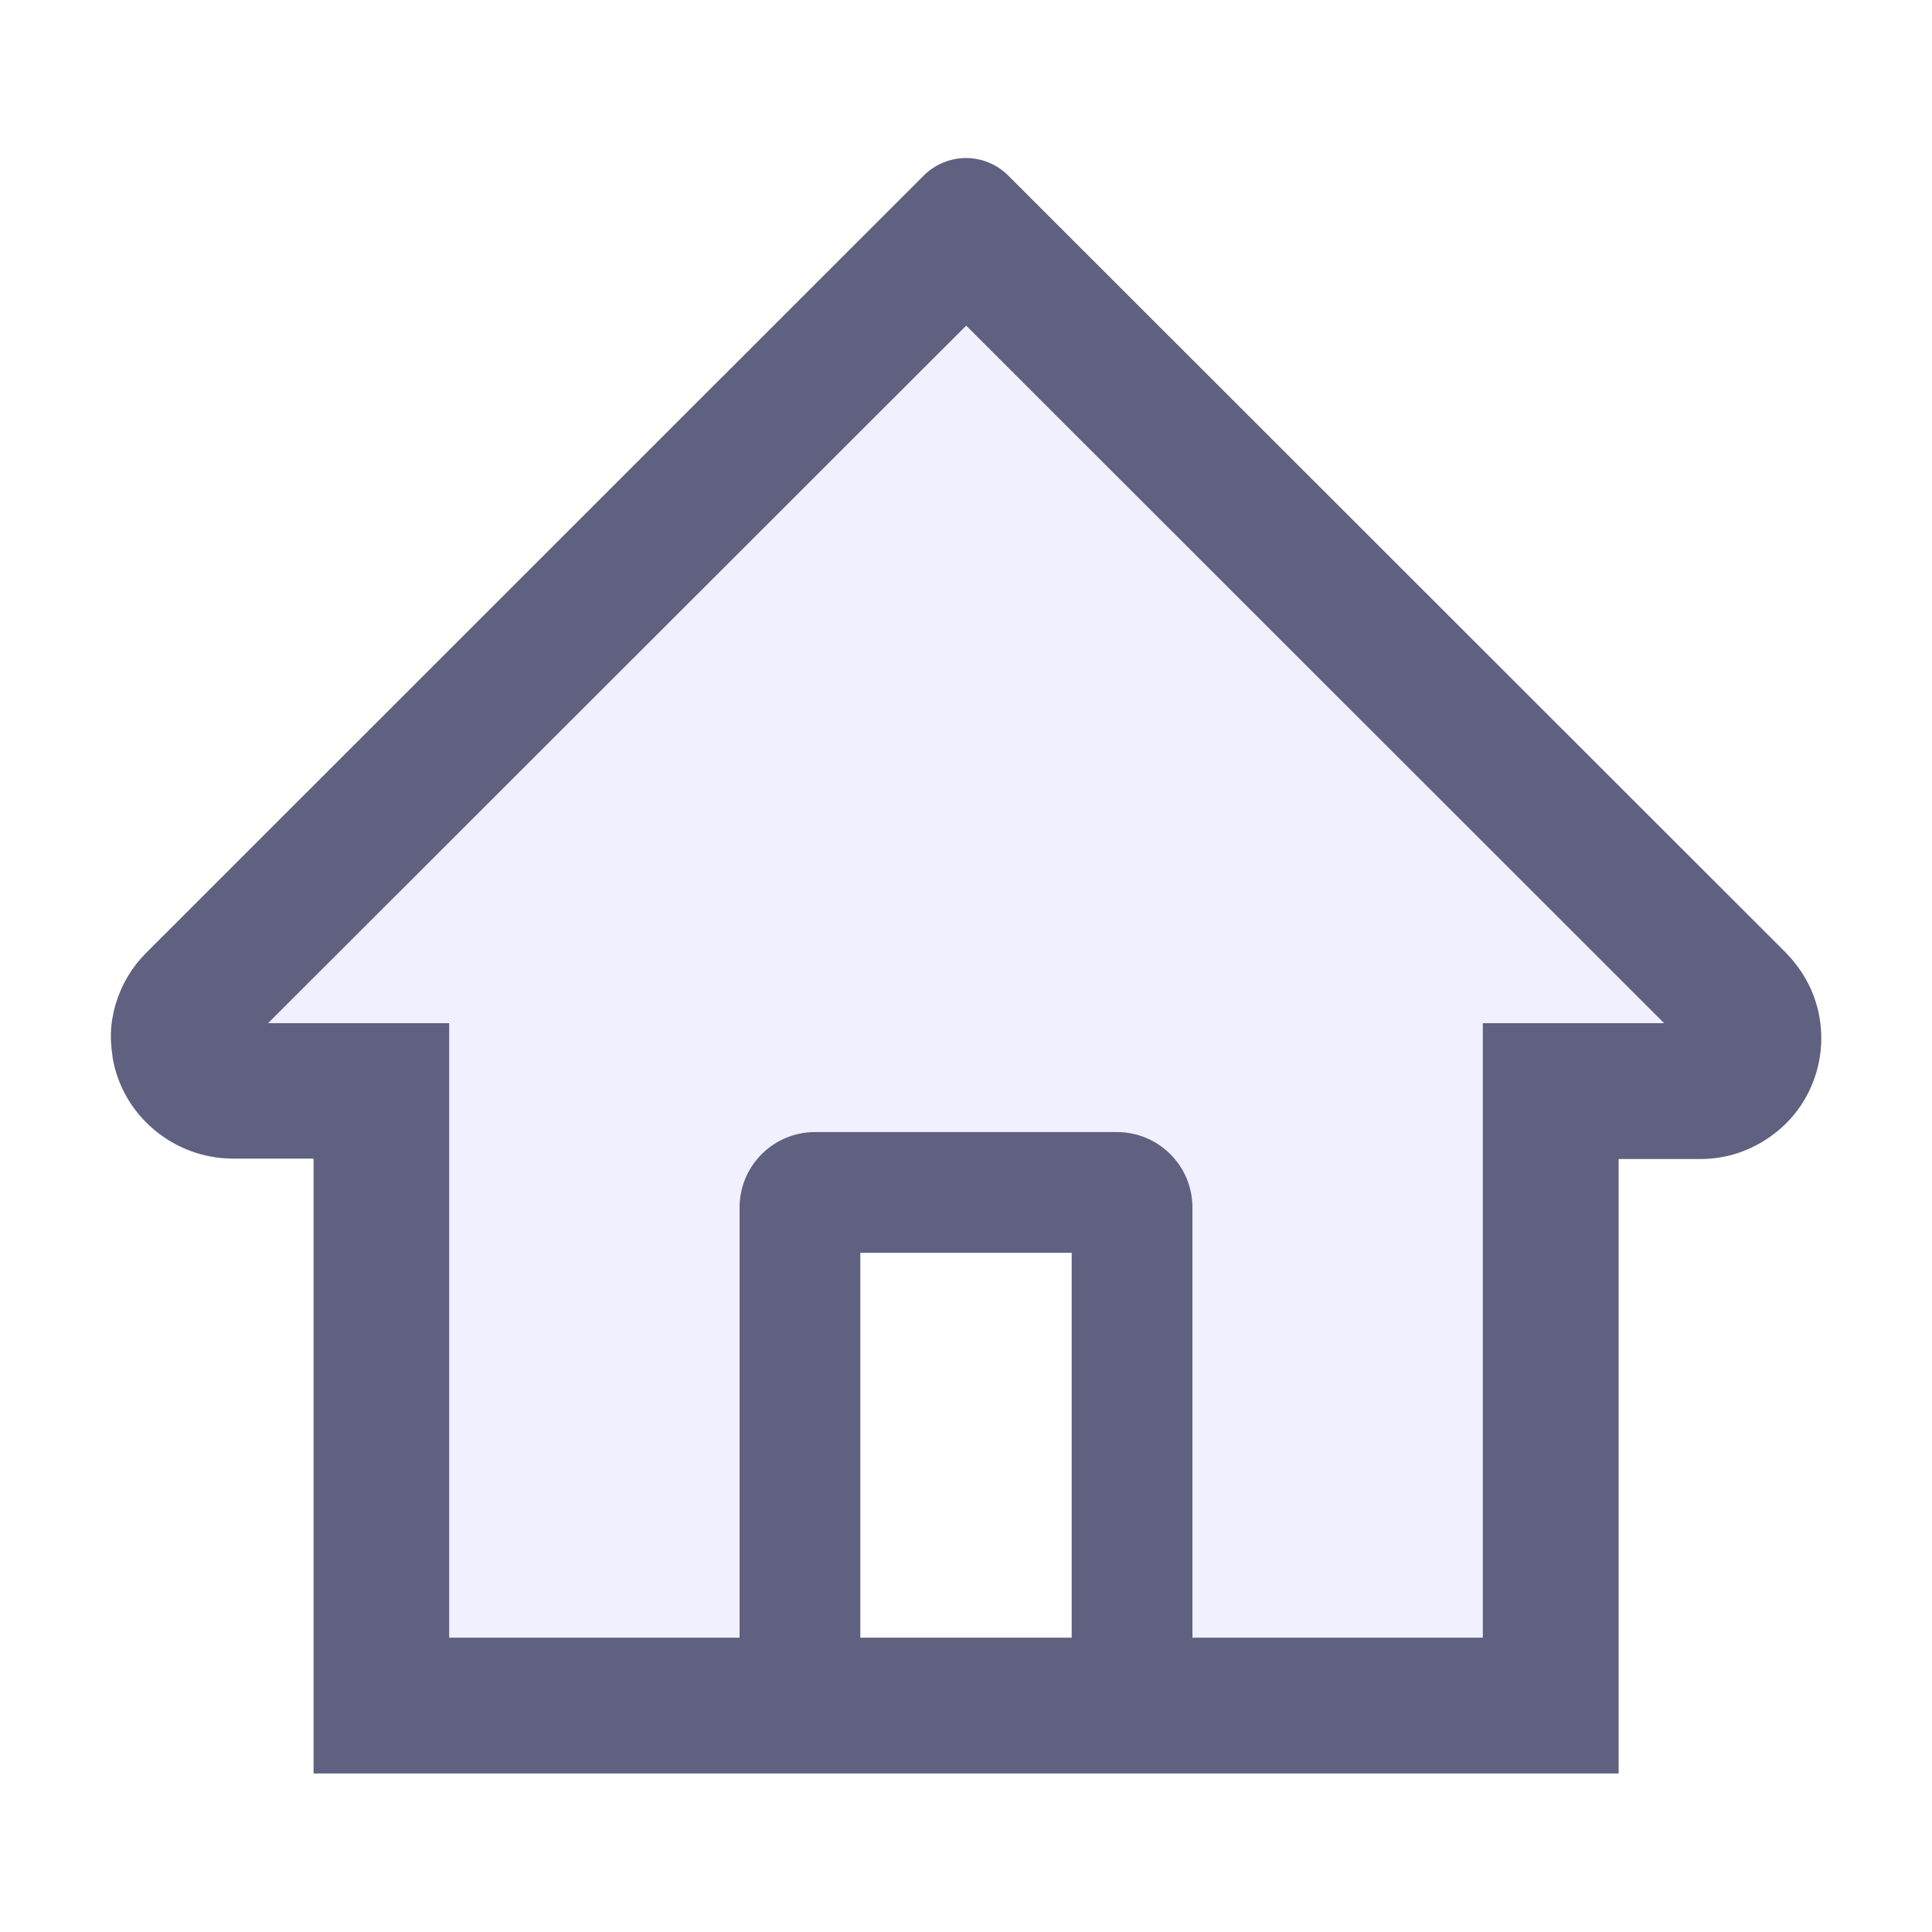
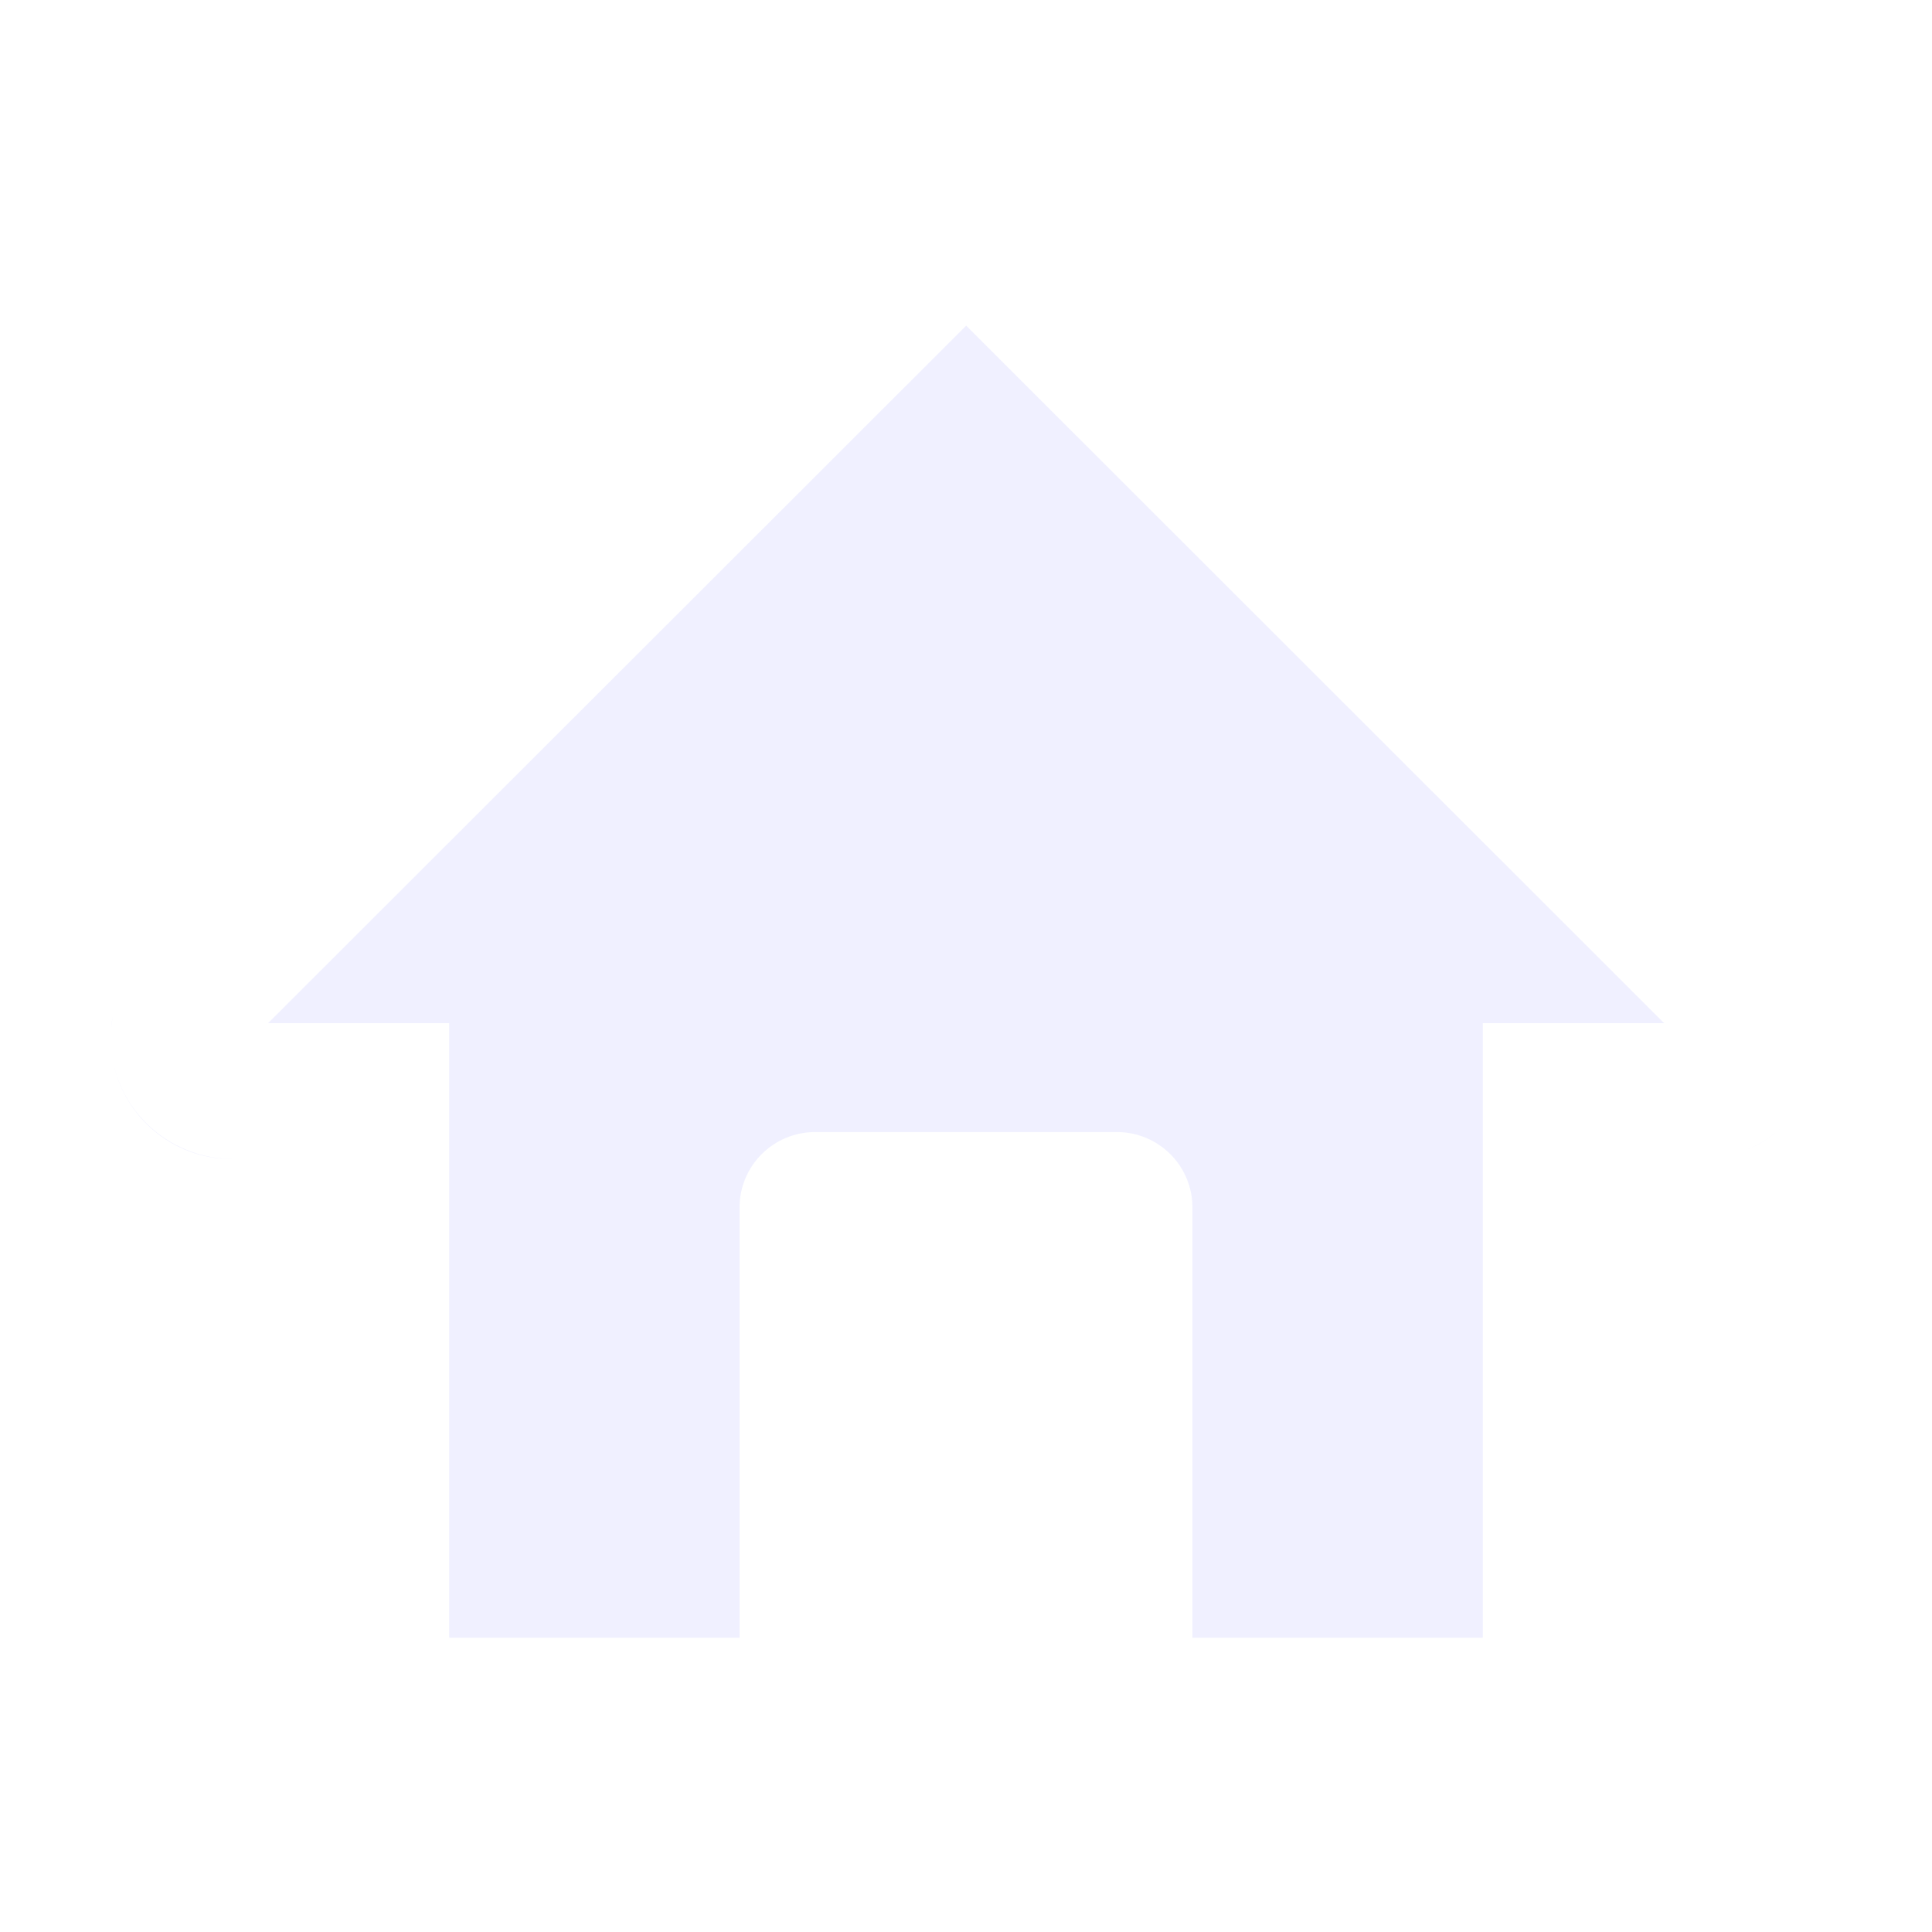
<svg xmlns="http://www.w3.org/2000/svg" width="20" height="20" viewBox="0 0 20 20" fill="none">
  <path d="M10.002 3.371L2.775 10.592H4.65V16.953H7.656V12.5C7.656 12.068 8.006 11.719 8.438 11.719H11.562C11.994 11.719 12.344 12.068 12.344 12.5V16.953H15.35V10.592H17.227L10.453 3.822L10.002 3.371ZM18.488 11.631C18.371 11.748 18.232 11.842 18.082 11.902C18.232 11.84 18.371 11.748 18.488 11.631ZM1.164 10.953C1.262 11.545 1.777 11.998 2.396 11.998H2.414C1.791 11.998 1.264 11.549 1.164 10.953ZM1.146 10.748V10.711V10.748ZM1.148 10.697C1.15 10.637 1.158 10.578 1.168 10.52C1.156 10.576 1.15 10.637 1.148 10.697Z" fill="#F0F0FF" />
-   <path d="M18.574 9.961C18.574 9.959 18.572 9.959 18.572 9.957L18.537 9.916C18.535 9.914 18.533 9.91 18.529 9.908C18.516 9.893 18.5 9.877 18.486 9.861L10.94 2.32L10.434 1.814C10.318 1.7 10.162 1.636 10 1.636C9.838 1.636 9.682 1.7 9.566 1.814L1.514 9.863C1.368 10.008 1.261 10.187 1.201 10.383L1.189 10.424L1.184 10.445L1.178 10.469C1.174 10.482 1.172 10.496 1.17 10.51C1.17 10.512 1.17 10.516 1.168 10.518C1.156 10.576 1.15 10.635 1.148 10.695V10.76C1.148 10.77 1.148 10.779 1.15 10.789C1.15 10.799 1.15 10.807 1.152 10.816C1.152 10.826 1.154 10.836 1.154 10.846C1.154 10.857 1.156 10.869 1.158 10.881C1.158 10.887 1.16 10.893 1.16 10.898L1.166 10.947V10.949C1.266 11.545 1.795 11.994 2.416 11.994H3.246V18.359H16.756V11.998H17.604C17.771 11.998 17.934 11.965 18.082 11.902C18.23 11.84 18.369 11.748 18.488 11.631C18.605 11.515 18.697 11.377 18.759 11.225C18.822 11.073 18.854 10.91 18.854 10.746C18.854 10.459 18.756 10.184 18.574 9.961ZM11.094 16.953H8.906V12.969H11.094V16.953ZM15.35 10.592V16.953H12.344V12.5C12.344 12.068 11.994 11.719 11.562 11.719H8.438C8.006 11.719 7.656 12.068 7.656 12.5V16.953H4.65V10.592H2.775L10.002 3.371L10.453 3.822L17.227 10.592H15.35Z" fill="#606080" />
+   <path d="M18.574 9.961C18.574 9.959 18.572 9.959 18.572 9.957L18.537 9.916C18.535 9.914 18.533 9.91 18.529 9.908C18.516 9.893 18.5 9.877 18.486 9.861L10.94 2.32L10.434 1.814C10.318 1.7 10.162 1.636 10 1.636C9.838 1.636 9.682 1.7 9.566 1.814L1.514 9.863C1.368 10.008 1.261 10.187 1.201 10.383L1.189 10.424L1.184 10.445L1.178 10.469C1.174 10.482 1.172 10.496 1.17 10.51C1.17 10.512 1.17 10.516 1.168 10.518C1.156 10.576 1.15 10.635 1.148 10.695V10.76C1.148 10.77 1.148 10.779 1.15 10.789C1.15 10.799 1.15 10.807 1.152 10.816C1.152 10.826 1.154 10.836 1.154 10.846C1.154 10.857 1.156 10.869 1.158 10.881C1.158 10.887 1.16 10.893 1.16 10.898L1.166 10.947V10.949C1.266 11.545 1.795 11.994 2.416 11.994H3.246V18.359H16.756V11.998H17.604C17.771 11.998 17.934 11.965 18.082 11.902C18.23 11.84 18.369 11.748 18.488 11.631C18.605 11.515 18.697 11.377 18.759 11.225C18.822 11.073 18.854 10.91 18.854 10.746C18.854 10.459 18.756 10.184 18.574 9.961ZM11.094 16.953H8.906V12.969H11.094V16.953ZM15.35 10.592V16.953H12.344V12.5C12.344 12.068 11.994 11.719 11.562 11.719H8.438C8.006 11.719 7.656 12.068 7.656 12.5V16.953H4.65V10.592H2.775L10.002 3.371L10.453 3.822L17.227 10.592H15.35Z" />
</svg>
